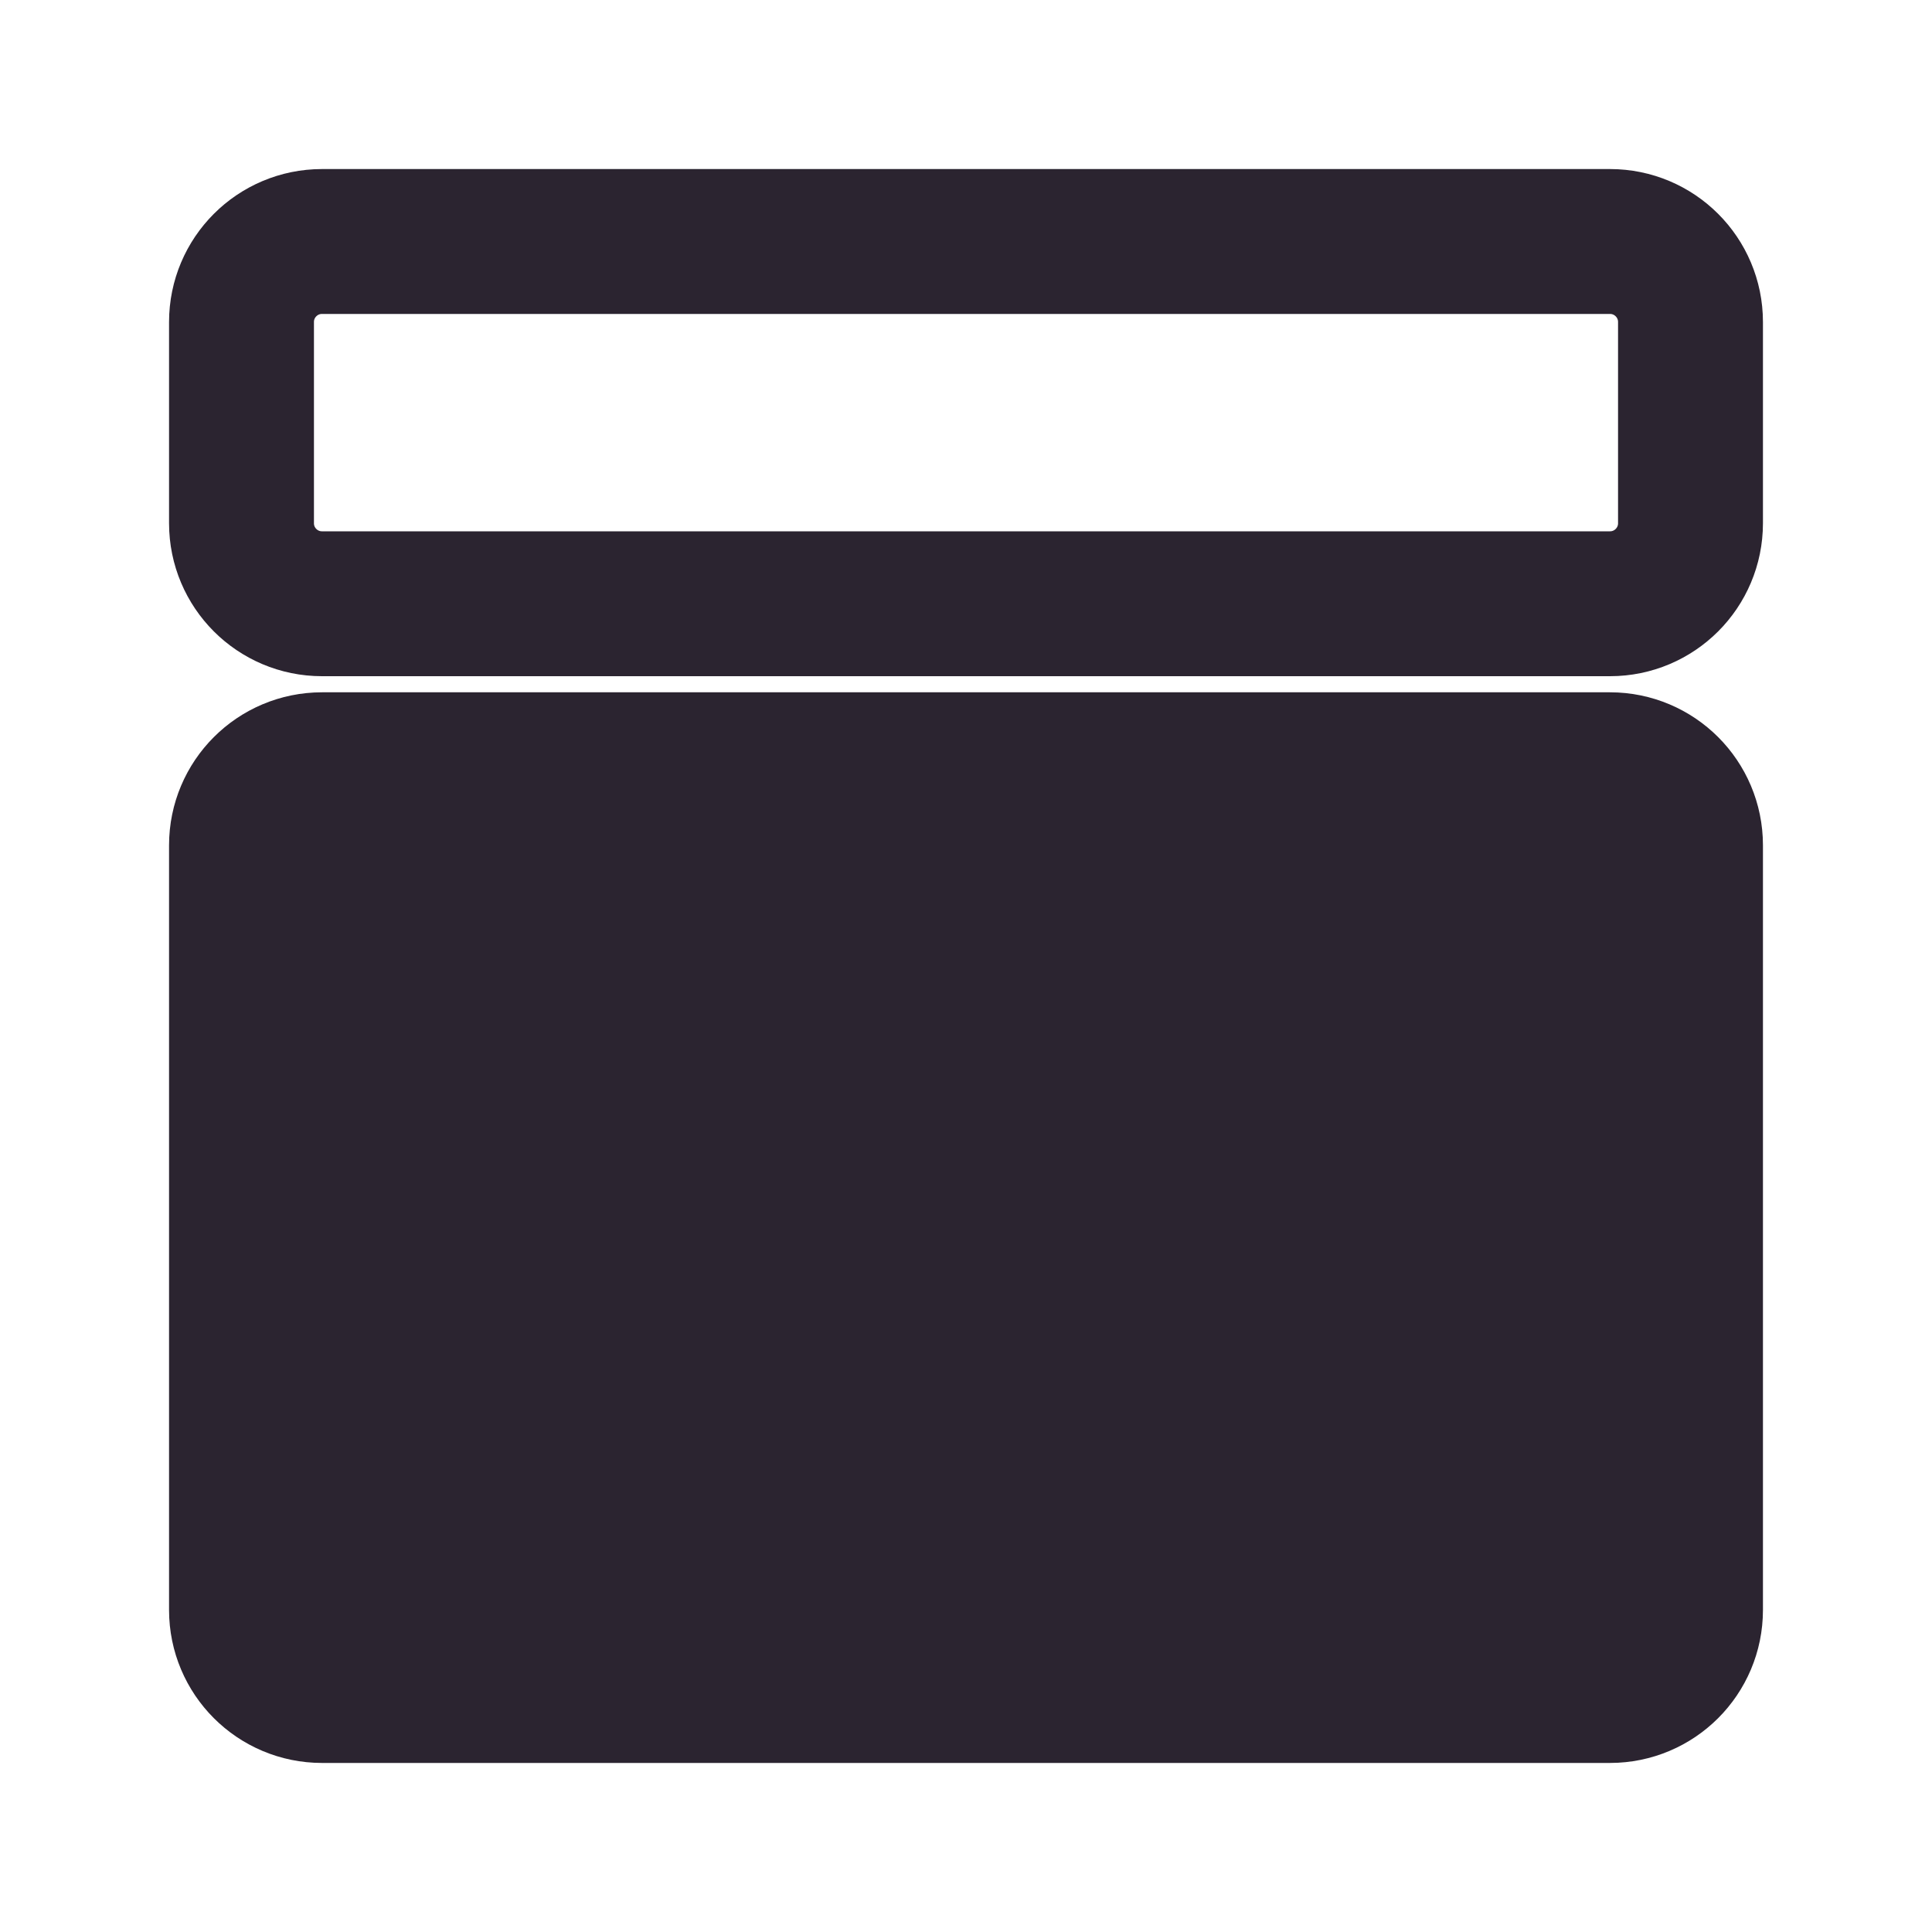
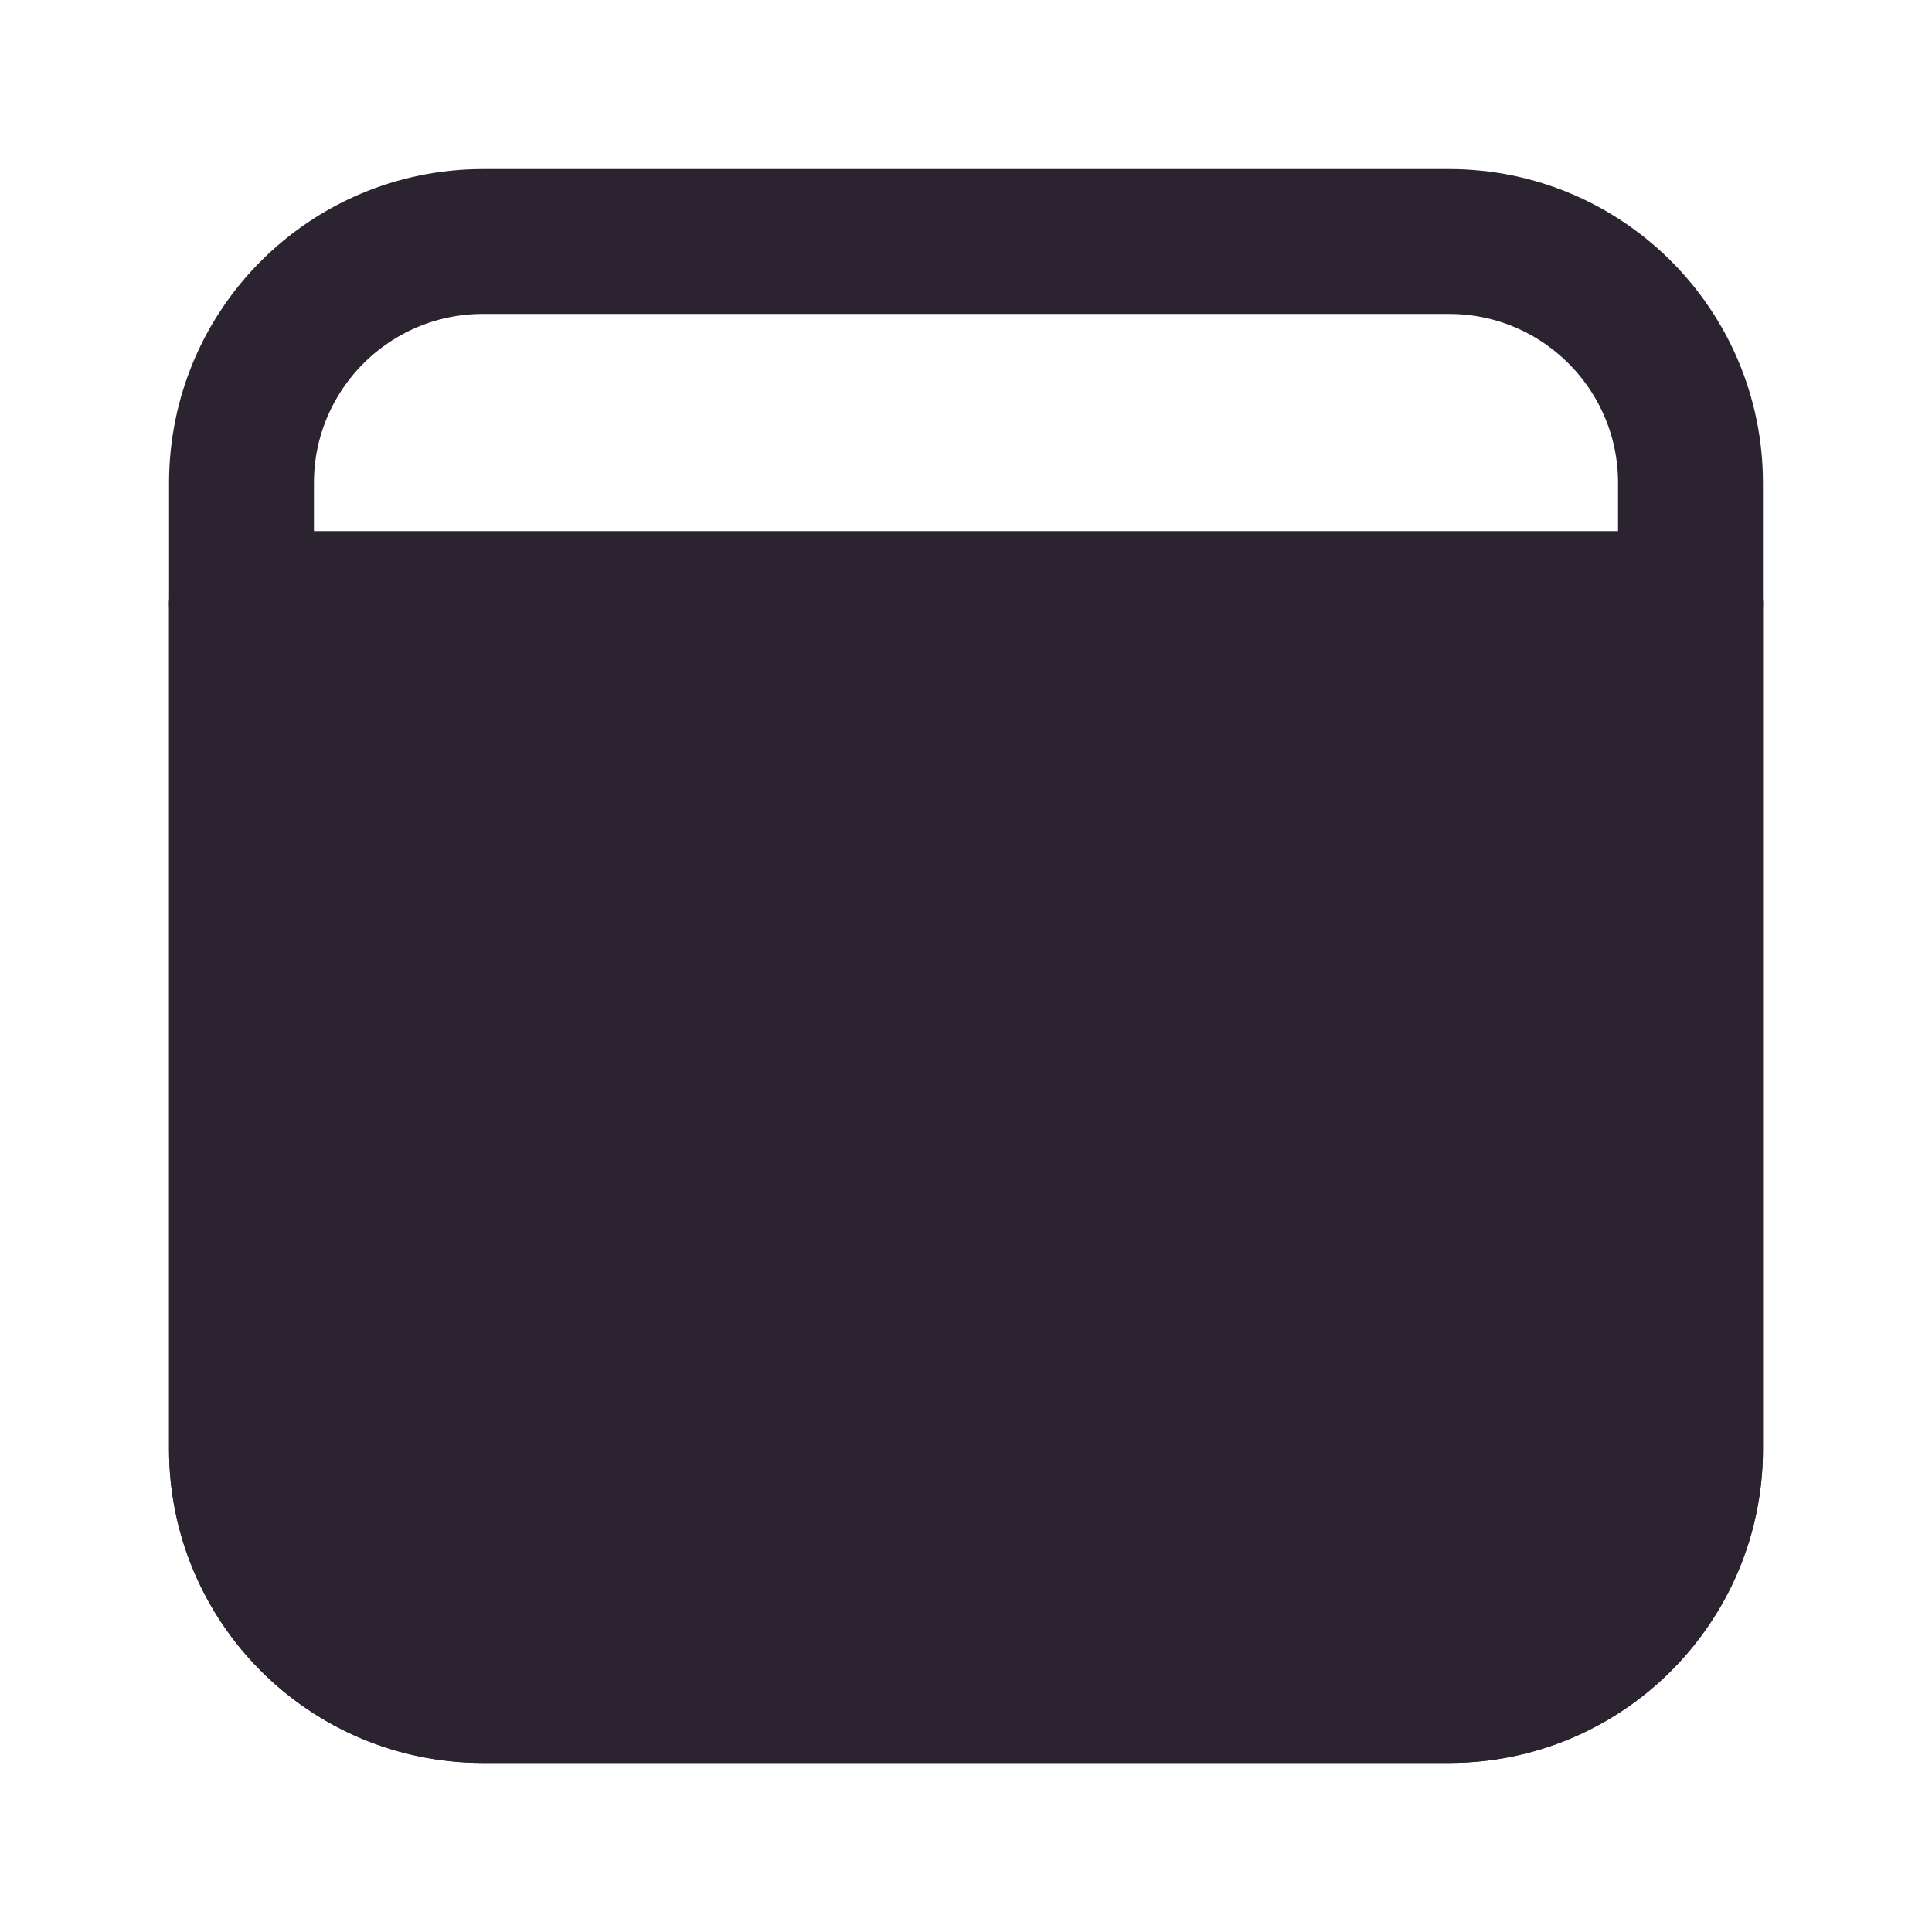
<svg xmlns="http://www.w3.org/2000/svg" color="#2b2430" width="24" height="24" viewBox="0 0 24 24" fill="none" stroke="currentColor" stroke-width="1.8" stroke-linecap="round" stroke-linejoin="round">
-   <rect x="3" y="3" width="18" height="4.5" rx="1" />
-   <rect x="3" y="9.5" width="18" height="11.5" rx="1" fill="currentColor" />
+   <path d="M3 7.5h18V18a3 3 0 0 1-3 3H6a3 3 0 0 1-3-3Z" fill="currentColor" />
+   <rect x="3" y="3" width="18" height="18" rx="3" />
+   <path d="M3 7.5h18" />
</svg>
